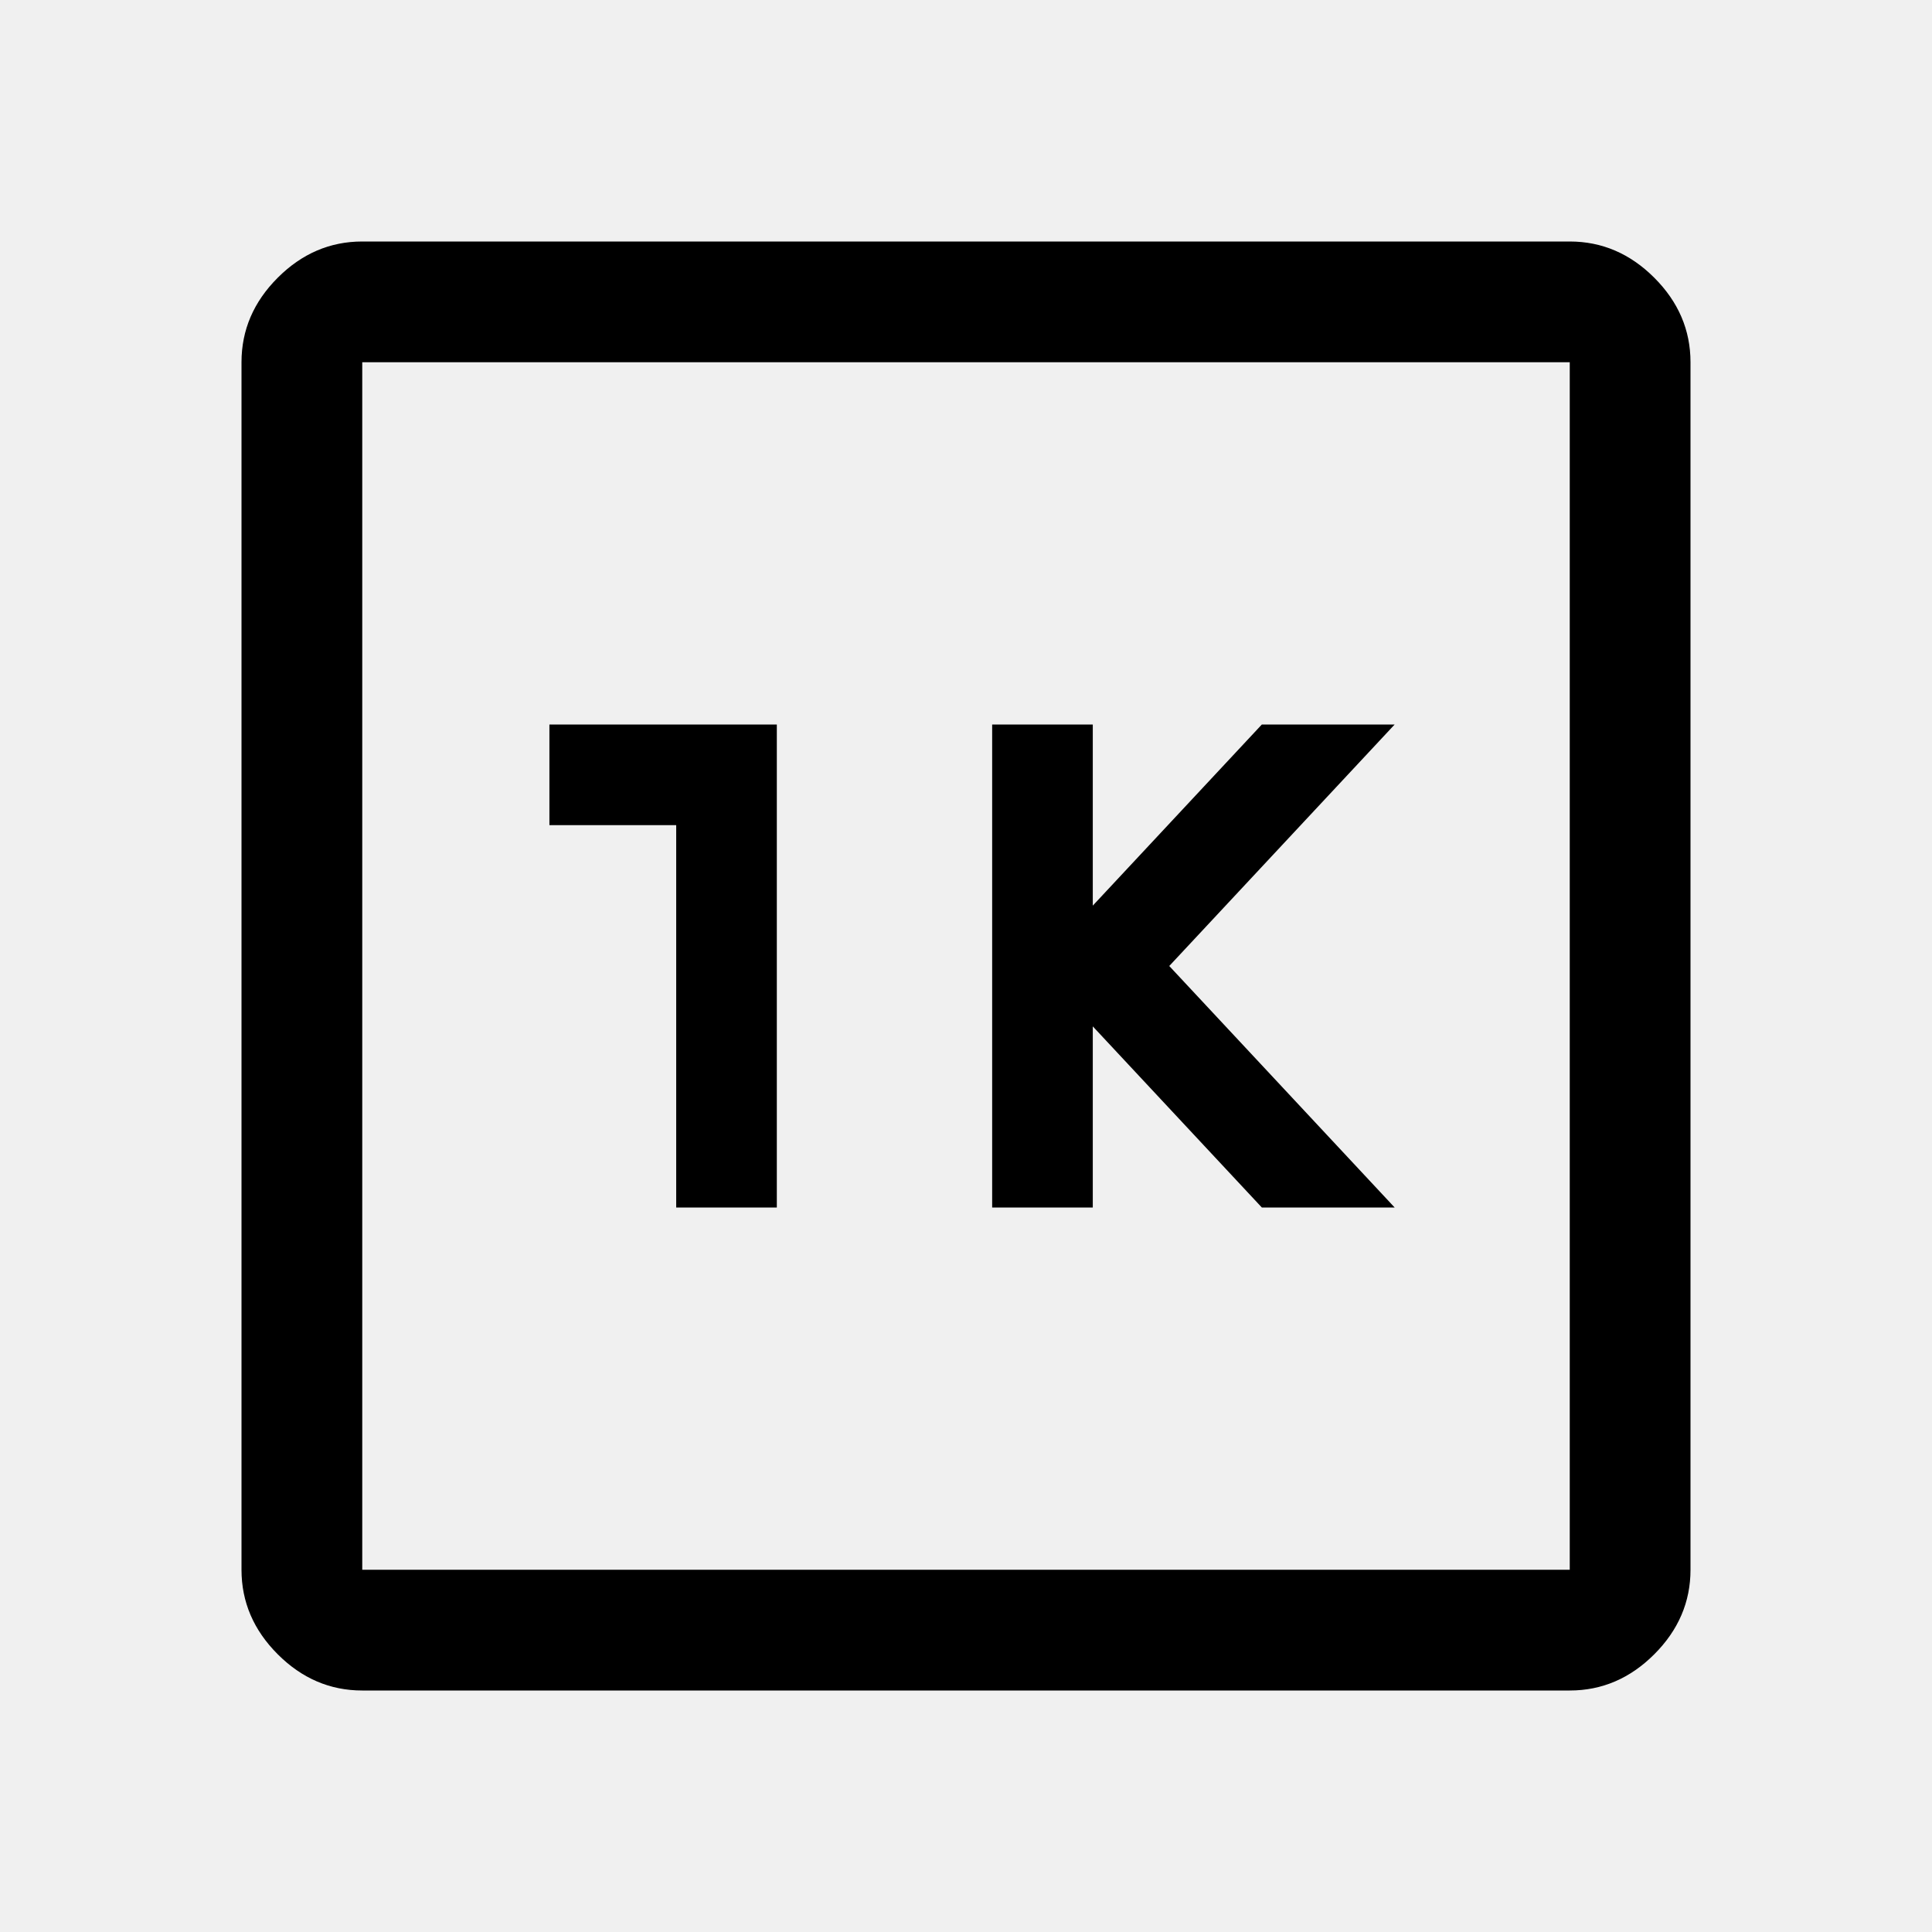
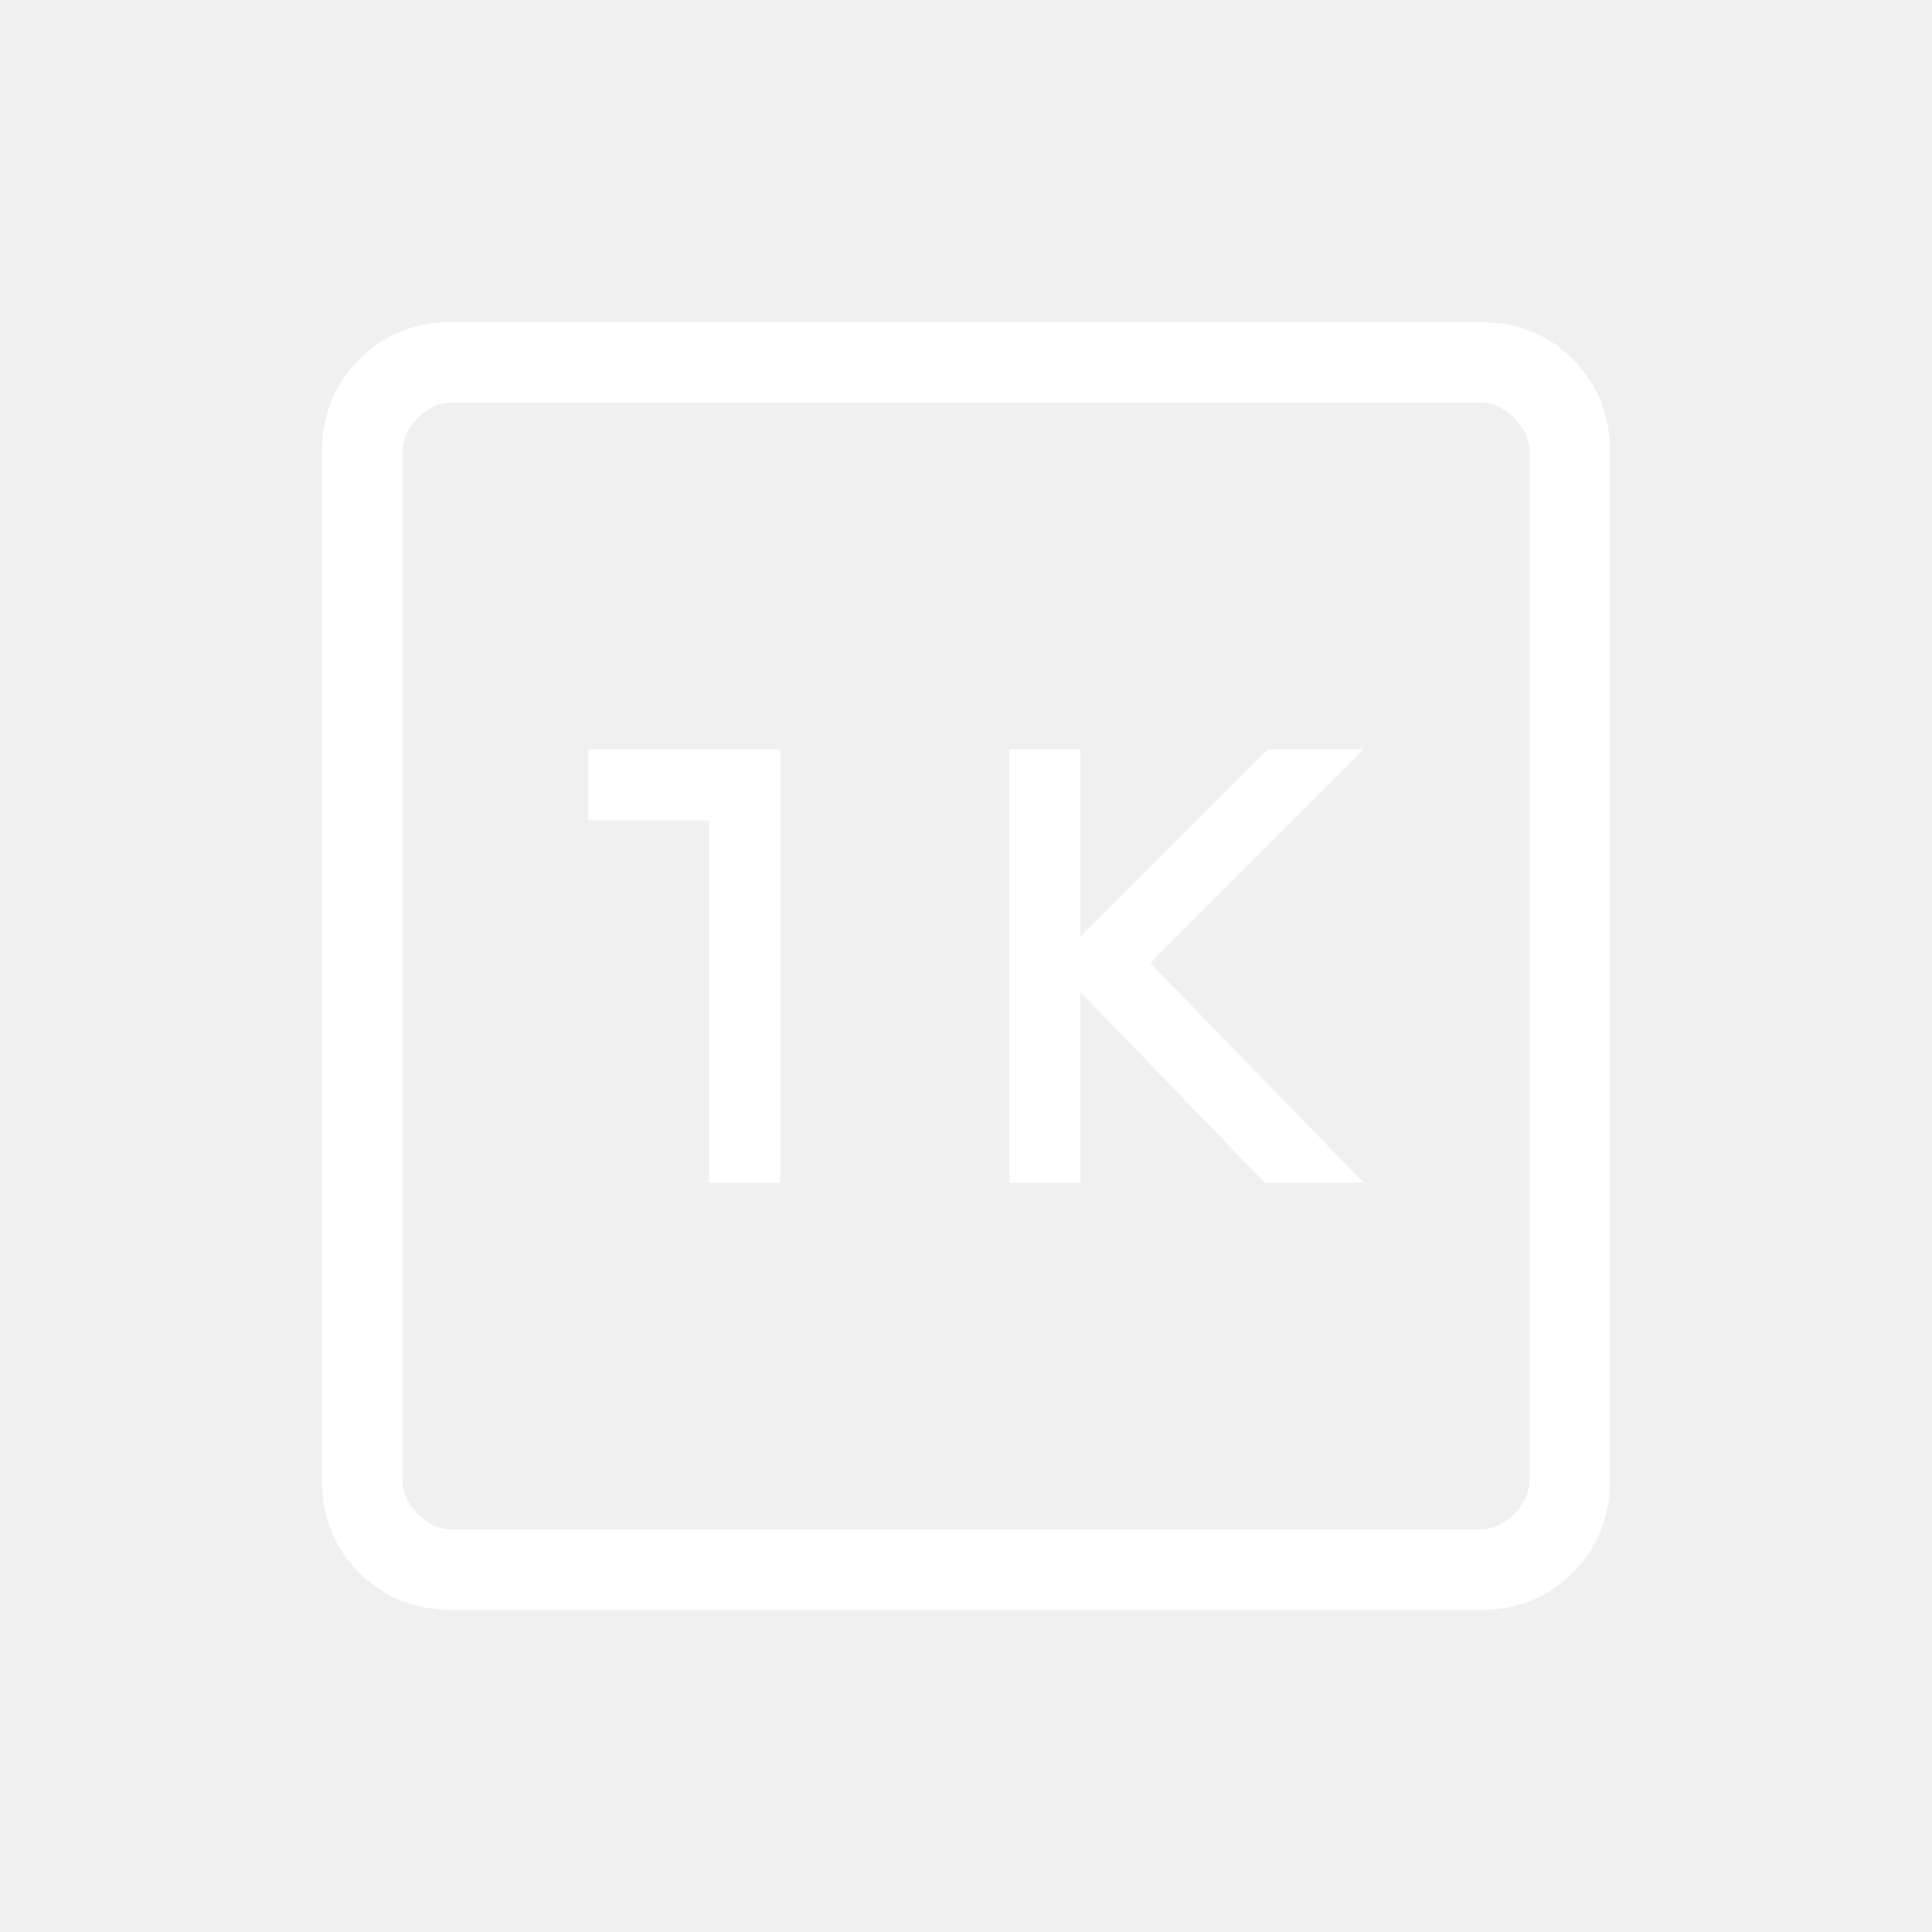
- <svg xmlns="http://www.w3.org/2000/svg" height="48" viewBox="0 96 960 960" width="48">
-   <path d="M493 696h50v-90l84 90h66L581 576l112-120h-66l-84 90v-90h-50v240Zm-157 0h50V456H273v50h63v190ZM180 936q-24 0-42-18t-18-42V276q0-24 18-42t42-18h600q24 0 42 18t18 42v600q0 24-18 42t-42 18H180Zm0-60h600V276H180v600Zm0-600v600-600Z" />
+ <svg xmlns="http://www.w3.org/2000/svg" width="24" height="24" viewBox="0 0 24 24" fill="none">
+   <path d="M12.538 14.692H13.423V12.327L15.711 14.692H16.94L14.289 11.962L16.94 9.308H15.75L13.423 11.635V9.308H12.538V14.692ZM8.808 14.692H9.692V9.308H7.308V10.192H8.808V14.692ZM5.615 20C5.155 20 4.771 19.846 4.463 19.538C4.154 19.229 4 18.845 4 18.385V5.615C4 5.155 4.154 4.771 4.463 4.463C4.771 4.154 5.155 4 5.615 4H18.385C18.845 4 19.229 4.154 19.538 4.463C19.846 4.771 20 5.155 20 5.615V18.385C20 18.845 19.846 19.229 19.538 19.538C19.229 19.846 18.845 20 18.385 20H5.615ZM5.615 19H18.385C18.538 19 18.68 18.936 18.808 18.808C18.936 18.68 19 18.538 19 18.385V5.615C19 5.462 18.936 5.321 18.808 5.192C18.68 5.064 18.538 5 18.385 5H5.615C5.462 5 5.321 5.064 5.192 5.192C5.064 5.321 5 5.462 5 5.615V18.385C5 18.538 5.064 18.68 5.192 18.808C5.321 18.936 5.462 19 5.615 19Z" fill="white" />
</svg>
